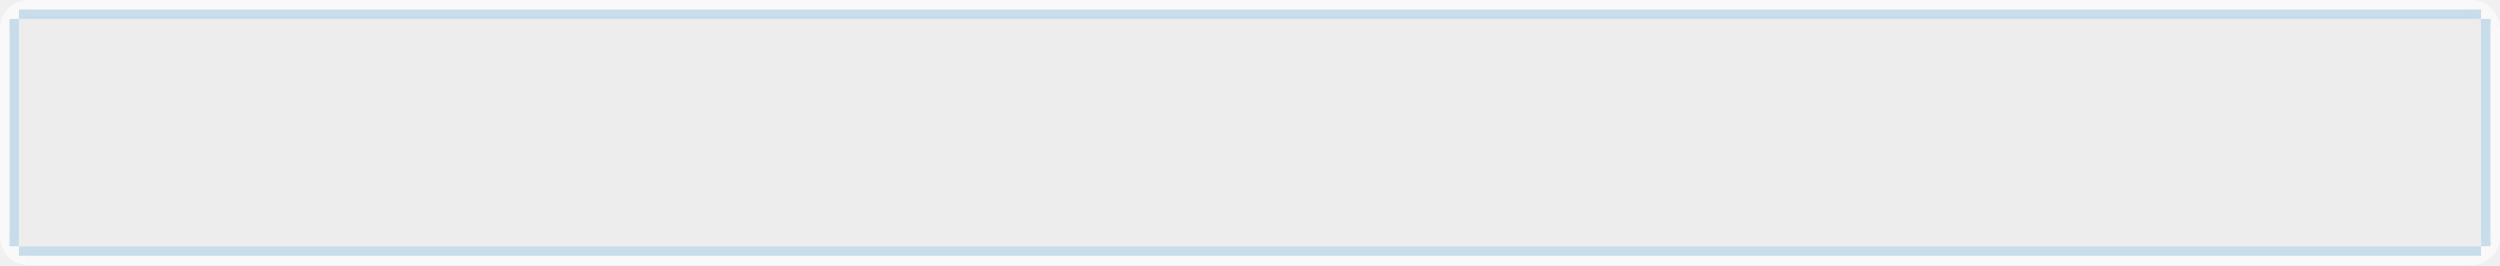
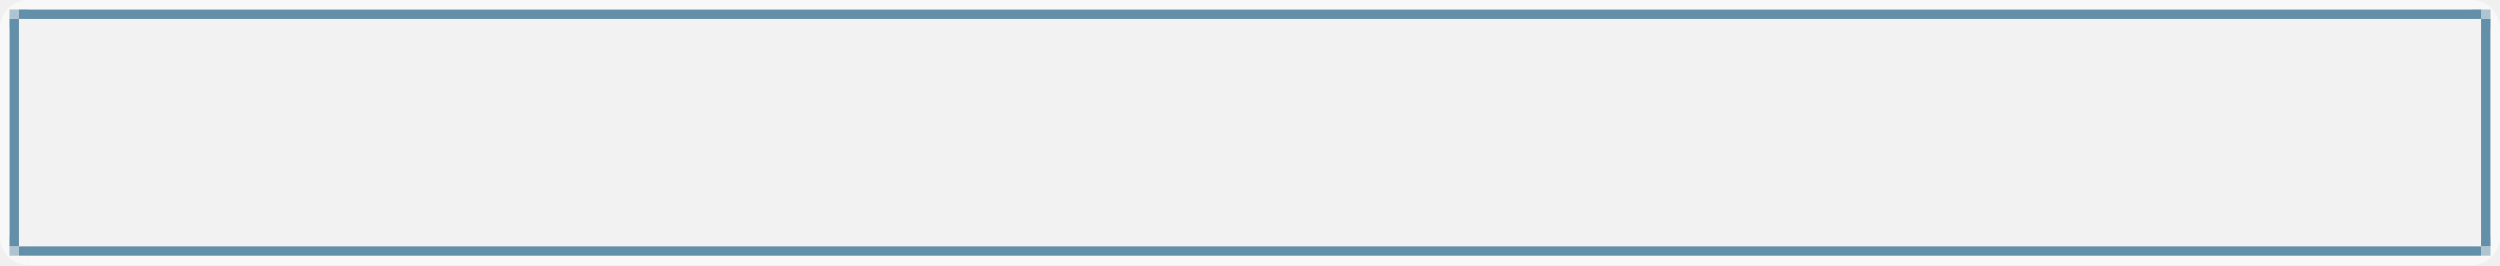
<svg xmlns="http://www.w3.org/2000/svg" width="264" height="28" viewBox="0 0 264 28" version="1.1" id="svg4630">
  <defs id="defs4624" />
  <g id="layer1" transform="translate(0,-1090.52)">
-     <path id="path820" style="opacity:0.6;fill:#ffffff;stroke-width:2;stroke-linecap:round;stroke-linejoin:round" d="m 264,1115.52 a 3,3 0 0 1 -3,3 v -3 z" />
-     <path id="path824" style="opacity:0.6;fill:#ffffff;stroke-width:2;stroke-linecap:round;stroke-linejoin:round" transform="scale(1,-1)" d="m 264,-1093.52 a 3,3 0 0 1 -3,3 v -3 z" />
-     <path id="path858" style="opacity:0.6;fill:#ffffff;stroke-width:2;stroke-linecap:round;stroke-linejoin:round" transform="scale(-1)" d="m 0,-1093.52 a 3,3 0 0 1 -3,3 v -3 z" />
-     <rect style="color:#31363b;opacity:0.6;fill:#ffffff;fill-opacity:1;fill-rule:nonzero;stroke:none;stroke-width:0.299;stroke-linecap:square;stroke-linejoin:round;stroke-miterlimit:4;stroke-dasharray:none;stroke-dashoffset:0;stroke-opacity:1" id="rect1164" class="ColorScheme-Text" width="1" height="258" x="1117.52" y="3" transform="matrix(0,1,1,0,0,0)" />
-     <path id="path854" style="opacity:0.6;fill:#ffffff;stroke-width:2;stroke-linecap:round;stroke-linejoin:round" transform="scale(-1,1)" d="m 0,1115.52 a 3,3 0 0 1 -3,3 v -3 z" />
-     <rect style="color:#31363b;fill:#c8dde9;fill-opacity:1;fill-rule:nonzero;stroke:none;stroke-width:0.3;stroke-linecap:square;stroke-linejoin:round;stroke-miterlimit:4;stroke-dasharray:none;stroke-dashoffset:0;stroke-opacity:1" id="rect1162" class="ColorScheme-Text" width="1" height="260" x="1116.52" y="2" transform="matrix(0,1,1,0,0,0)" />
-     <rect style="color:#31363b;opacity:1;fill:#ededed;fill-opacity:1;fill-rule:nonzero;stroke:none;stroke-width:1.557;stroke-linecap:square;stroke-linejoin:round;stroke-miterlimit:4;stroke-dasharray:none;stroke-dashoffset:0;stroke-opacity:1" id="north-active-tab-center" class="ColorScheme-Text" width="260" height="24" x="2" y="1092.52" />
-     <rect transform="matrix(0,1,1,0,0,0)" y="2" x="1091.52" height="260" width="1" class="ColorScheme-Text" id="rect828" style="color:#31363b;fill:#c8dde9;fill-opacity:1;fill-rule:nonzero;stroke:none;stroke-width:0.3;stroke-linecap:square;stroke-linejoin:round;stroke-miterlimit:4;stroke-dasharray:none;stroke-dashoffset:0;stroke-opacity:1" />
-     <rect transform="matrix(0,1,1,0,0,0)" y="3" x="1090.52" height="258" width="1" class="ColorScheme-Text" id="rect830" style="color:#31363b;opacity:0.6;fill:#ffffff;fill-opacity:1;fill-rule:nonzero;stroke:none;stroke-width:0.299;stroke-linecap:square;stroke-linejoin:round;stroke-miterlimit:4;stroke-dasharray:none;stroke-dashoffset:0;stroke-opacity:1" />
-     <rect transform="matrix(0,1,1,0,0,0)" y="1" x="1092.52" height="1" width="24" class="ColorScheme-Text" id="rect832" style="color:#31363b;fill:#c8dde9;fill-opacity:1;fill-rule:nonzero;stroke:none;stroke-width:0.325;stroke-linecap:square;stroke-linejoin:round;stroke-miterlimit:4;stroke-dasharray:none;stroke-dashoffset:0;stroke-opacity:1" />
-     <rect transform="matrix(0,1,1,0,0,0)" y="262" x="1092.52" height="1" width="24" class="ColorScheme-Text" id="rect832-3" style="color:#31363b;fill:#c8dde9;fill-opacity:1;fill-rule:nonzero;stroke:none;stroke-width:0.325;stroke-linecap:square;stroke-linejoin:round;stroke-miterlimit:4;stroke-dasharray:none;stroke-dashoffset:0;stroke-opacity:1" />
-     <rect style="color:#31363b;opacity:0.6;fill:#ffffff;fill-opacity:1;fill-rule:nonzero;stroke:none;stroke-width:0.313;stroke-linecap:square;stroke-linejoin:round;stroke-miterlimit:4;stroke-dasharray:none;stroke-dashoffset:0;stroke-opacity:1" id="rect849" class="ColorScheme-Text" width="22" height="1" x="1093.52" y="263" transform="matrix(0,1,1,0,0,0)" />
-     <rect style="color:#31363b;opacity:0.6;fill:#ffffff;fill-opacity:1;fill-rule:nonzero;stroke:none;stroke-width:0.313;stroke-linecap:square;stroke-linejoin:round;stroke-miterlimit:4;stroke-dasharray:none;stroke-dashoffset:0;stroke-opacity:1" id="rect851" class="ColorScheme-Text" width="22" height="1" x="1093.52" y="0" transform="matrix(0,1,1,0,0,0)" />
+     <path id="path820" style="opacity:0.5;fill:#ffffff;stroke-width:2;stroke-linecap:round;stroke-linejoin:round" d="m 264,1115.52 a 3,3 0 0 1 -3,3 v -3 z" />
+     <path id="path824" style="opacity:0.5;fill:#ffffff;stroke-width:2;stroke-linecap:round;stroke-linejoin:round" transform="scale(1,-1)" d="m 264,-1093.52 a 3,3 0 0 1 -3,3 v -3 z" />
+     <path id="path858" style="opacity:0.5;fill:#ffffff;stroke-width:2;stroke-linecap:round;stroke-linejoin:round" transform="scale(-1)" d="m 0,-1093.52 a 3,3 0 0 1 -3,3 v -3 z" />
+     <rect style="color:#31363b;opacity:0.5;fill:#ffffff;fill-opacity:1;fill-rule:nonzero;stroke:none;stroke-width:0.299;stroke-linecap:square;stroke-linejoin:round;stroke-miterlimit:4;stroke-dasharray:none;stroke-dashoffset:0;stroke-opacity:1" id="rect1164" class="ColorScheme-Text" width="1" height="258" x="1117.52" y="3" transform="matrix(0,1,1,0,0,0)" />
+     <path id="path854" style="opacity:0.5;fill:#ffffff;stroke-width:2;stroke-linecap:round;stroke-linejoin:round" transform="scale(-1,1)" d="m 0,1115.52 a 3,3 0 0 1 -3,3 v -3 z" />
+     <rect style="color:#31363b;fill:#638fa9;fill-opacity:1;fill-rule:nonzero;stroke:none;stroke-width:0.3;stroke-linecap:square;stroke-linejoin:round;stroke-miterlimit:4;stroke-dasharray:none;stroke-dashoffset:0;stroke-opacity:1" id="rect1162" class="ColorScheme-Text" width="1" height="260" x="1116.52" y="2" transform="matrix(0,1,1,0,0,0)" />
+     <rect style="color:#31363b;opacity:1;fill:#f2f2f2;fill-opacity:1;fill-rule:nonzero;stroke:none;stroke-width:1.557;stroke-linecap:square;stroke-linejoin:round;stroke-miterlimit:4;stroke-dasharray:none;stroke-dashoffset:0;stroke-opacity:1" id="north-active-tab-center" class="ColorScheme-Text" width="260" height="24" x="2" y="1092.52" />
+     <rect transform="matrix(0,1,1,0,0,0)" y="2" x="1091.52" height="260" width="1" class="ColorScheme-Text" id="rect828" style="color:#31363b;fill:#638fa9;fill-opacity:1;fill-rule:nonzero;stroke:none;stroke-width:0.3;stroke-linecap:square;stroke-linejoin:round;stroke-miterlimit:4;stroke-dasharray:none;stroke-dashoffset:0;stroke-opacity:1" />
+     <rect transform="matrix(0,1,1,0,0,0)" y="3" x="1090.52" height="258" width="1" class="ColorScheme-Text" id="rect830" style="color:#31363b;opacity:0.5;fill:#ffffff;fill-opacity:1;fill-rule:nonzero;stroke:none;stroke-width:0.299;stroke-linecap:square;stroke-linejoin:round;stroke-miterlimit:4;stroke-dasharray:none;stroke-dashoffset:0;stroke-opacity:1" />
+     <rect transform="matrix(0,1,1,0,0,0)" y="1" x="1092.52" height="1" width="24" class="ColorScheme-Text" id="rect832" style="color:#31363b;fill:#638fa9;fill-opacity:1;fill-rule:nonzero;stroke:none;stroke-width:0.325;stroke-linecap:square;stroke-linejoin:round;stroke-miterlimit:4;stroke-dasharray:none;stroke-dashoffset:0;stroke-opacity:1" />
+     <rect transform="matrix(0,1,1,0,0,0)" y="262" x="1092.52" height="1" width="24" class="ColorScheme-Text" id="rect832-3" style="color:#31363b;fill:#638fa9;fill-opacity:1;fill-rule:nonzero;stroke:none;stroke-width:0.325;stroke-linecap:square;stroke-linejoin:round;stroke-miterlimit:4;stroke-dasharray:none;stroke-dashoffset:0;stroke-opacity:1" />
+     <rect style="color:#31363b;opacity:0.5;fill:#ffffff;fill-opacity:1;fill-rule:nonzero;stroke:none;stroke-width:0.313;stroke-linecap:square;stroke-linejoin:round;stroke-miterlimit:4;stroke-dasharray:none;stroke-dashoffset:0;stroke-opacity:1" id="rect849" class="ColorScheme-Text" width="22" height="1" x="1093.52" y="263" transform="matrix(0,1,1,0,0,0)" />
+     <rect style="color:#31363b;opacity:0.5;fill:#ffffff;fill-opacity:1;fill-rule:nonzero;stroke:none;stroke-width:0.313;stroke-linecap:square;stroke-linejoin:round;stroke-miterlimit:4;stroke-dasharray:none;stroke-dashoffset:0;stroke-opacity:1" id="rect851" class="ColorScheme-Text" width="22" height="1" x="1093.52" y="0" transform="matrix(0,1,1,0,0,0)" />
+     <rect style="opacity:0.5;fill:#638fa9;fill-opacity:1;stroke-width:1;stroke-linecap:round;stroke-linejoin:round;paint-order:stroke fill markers" id="rect1" width="1" height="1" x="1" y="1091.52" />
+     <rect style="opacity:0.5;fill:#638fa9;fill-opacity:1;stroke-width:1;stroke-linecap:round;stroke-linejoin:round;paint-order:stroke fill markers" id="rect2" width="1" height="1" x="1" y="1116.52" />
+     <rect style="opacity:0.5;fill:#638fa9;fill-opacity:1;stroke-width:1;stroke-linecap:round;stroke-linejoin:round;paint-order:stroke fill markers" id="rect3" width="1" height="1" x="262" y="1091.52" />
+     <rect style="opacity:0.5;fill:#638fa9;fill-opacity:1;stroke-width:1;stroke-linecap:round;stroke-linejoin:round;paint-order:stroke fill markers" id="rect4" width="1" height="1" x="262" y="1116.52" />
  </g>
</svg>
